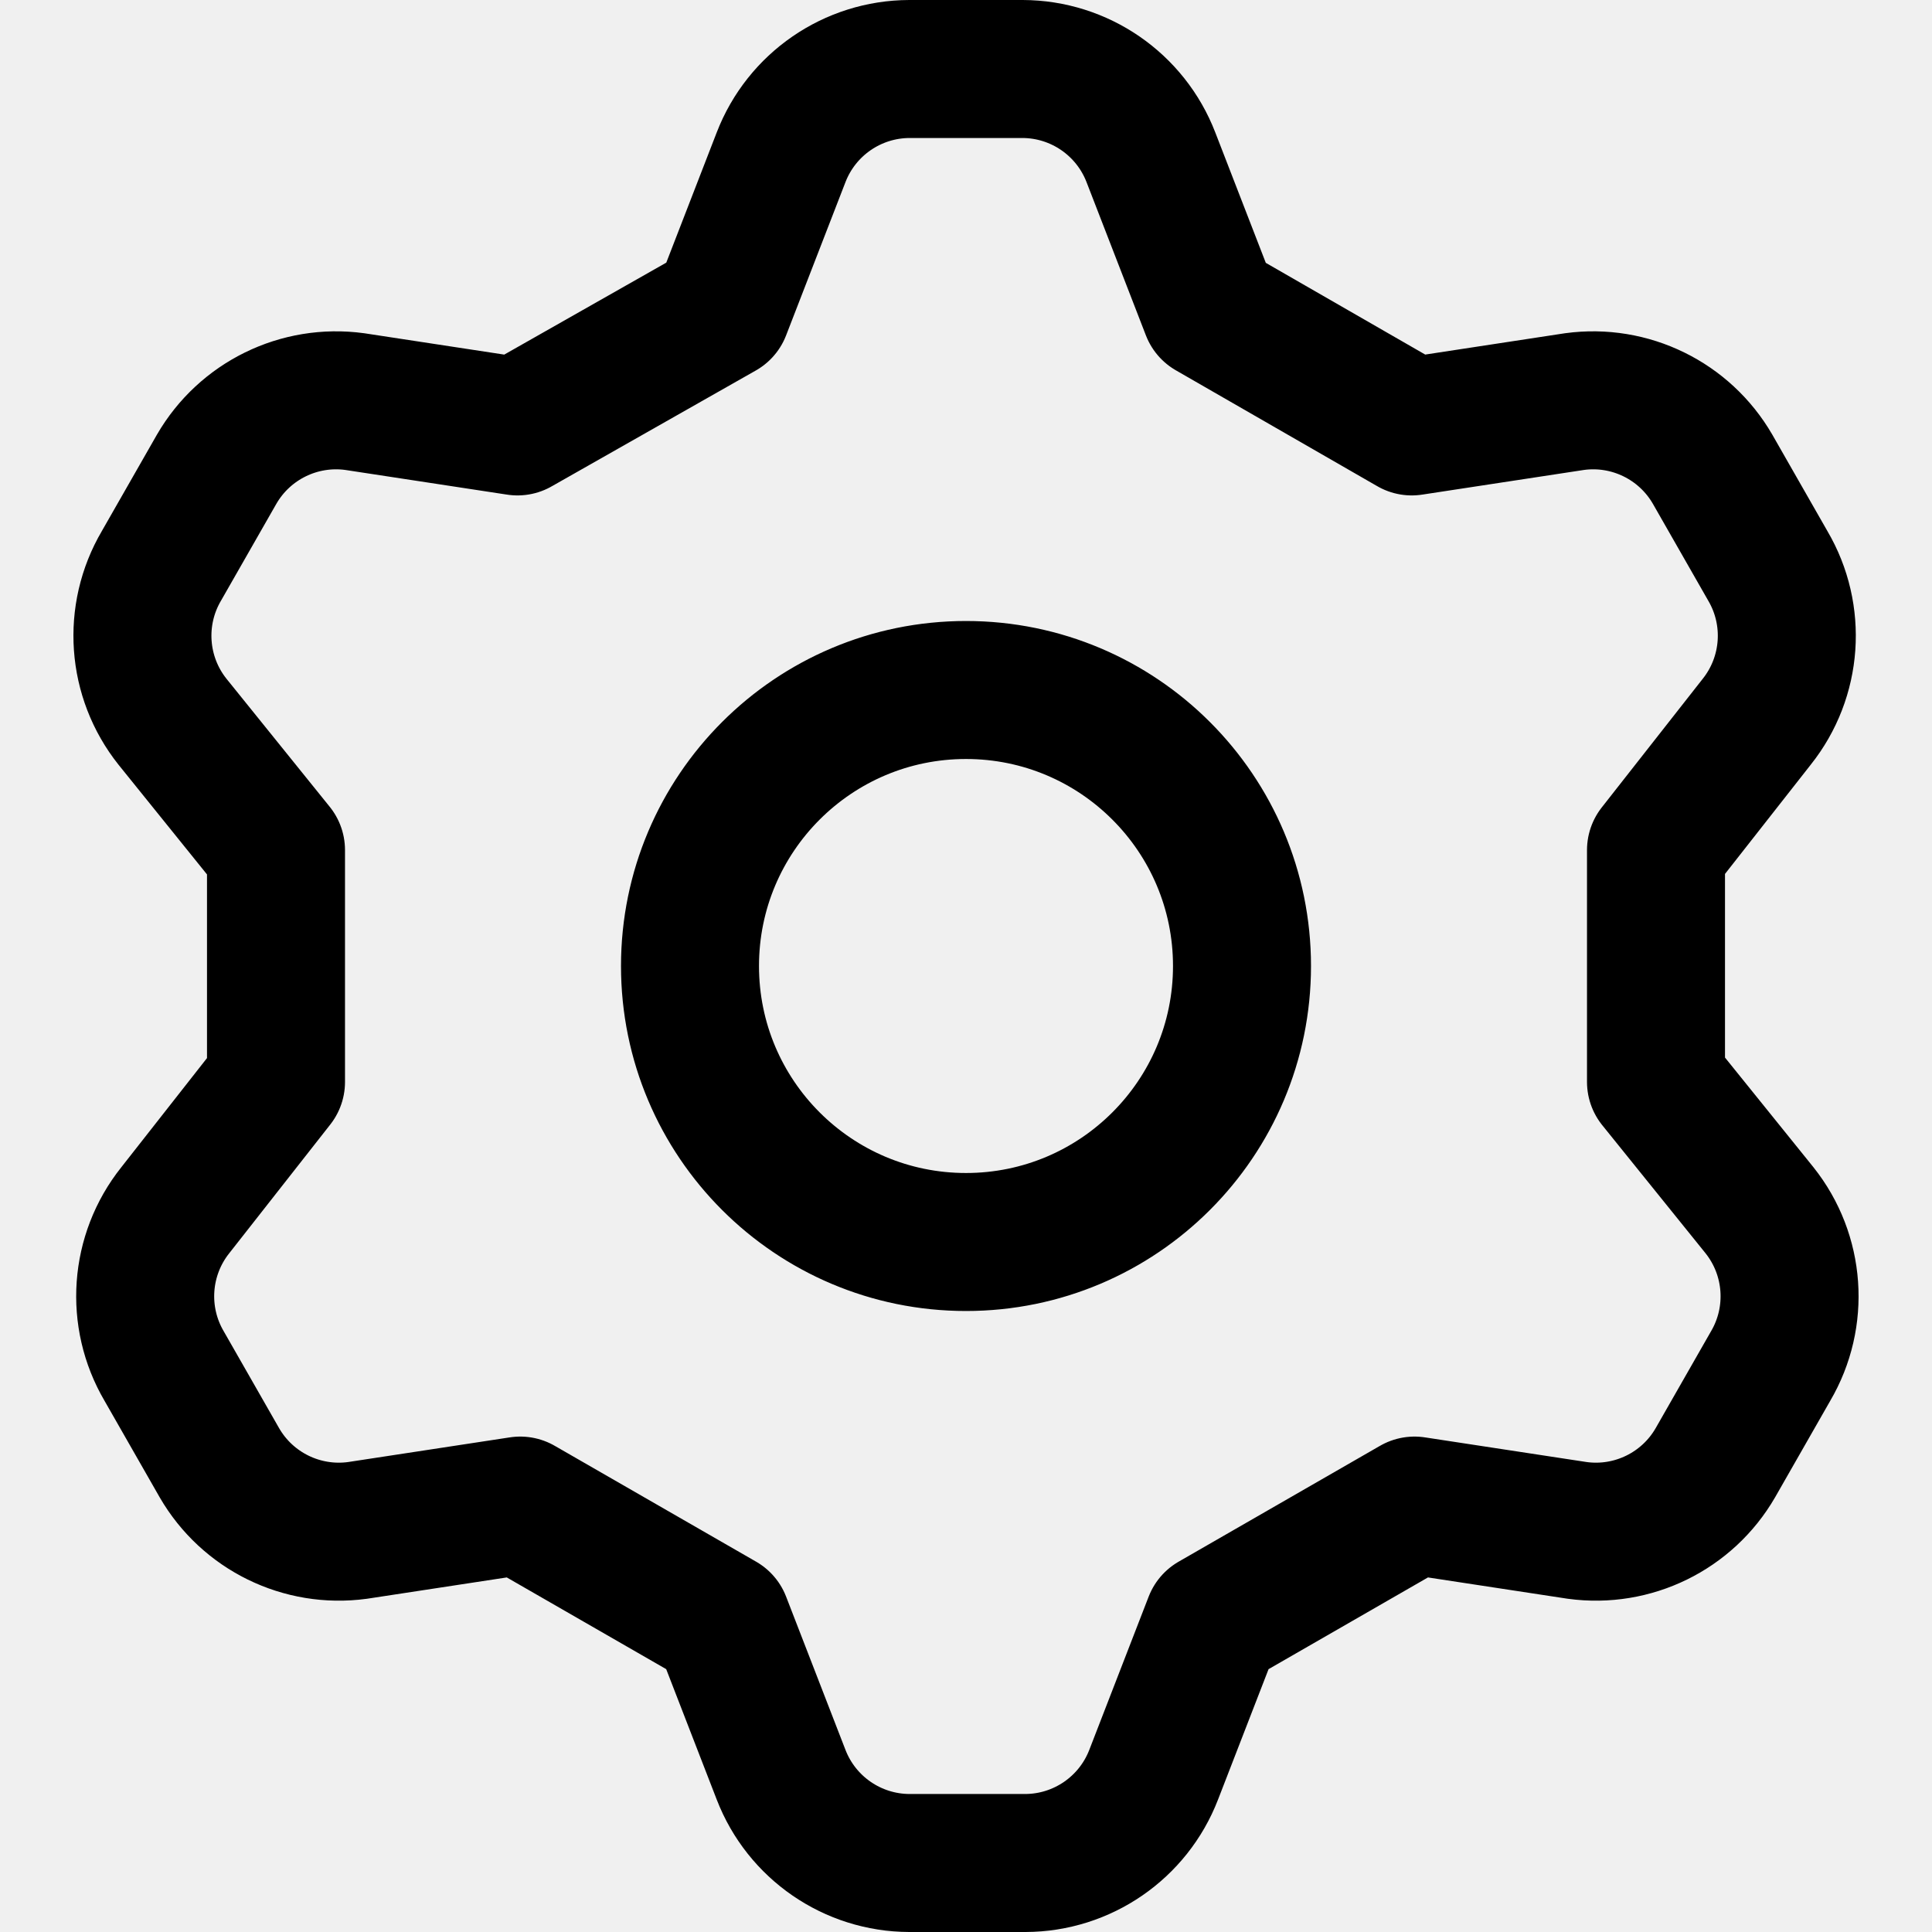
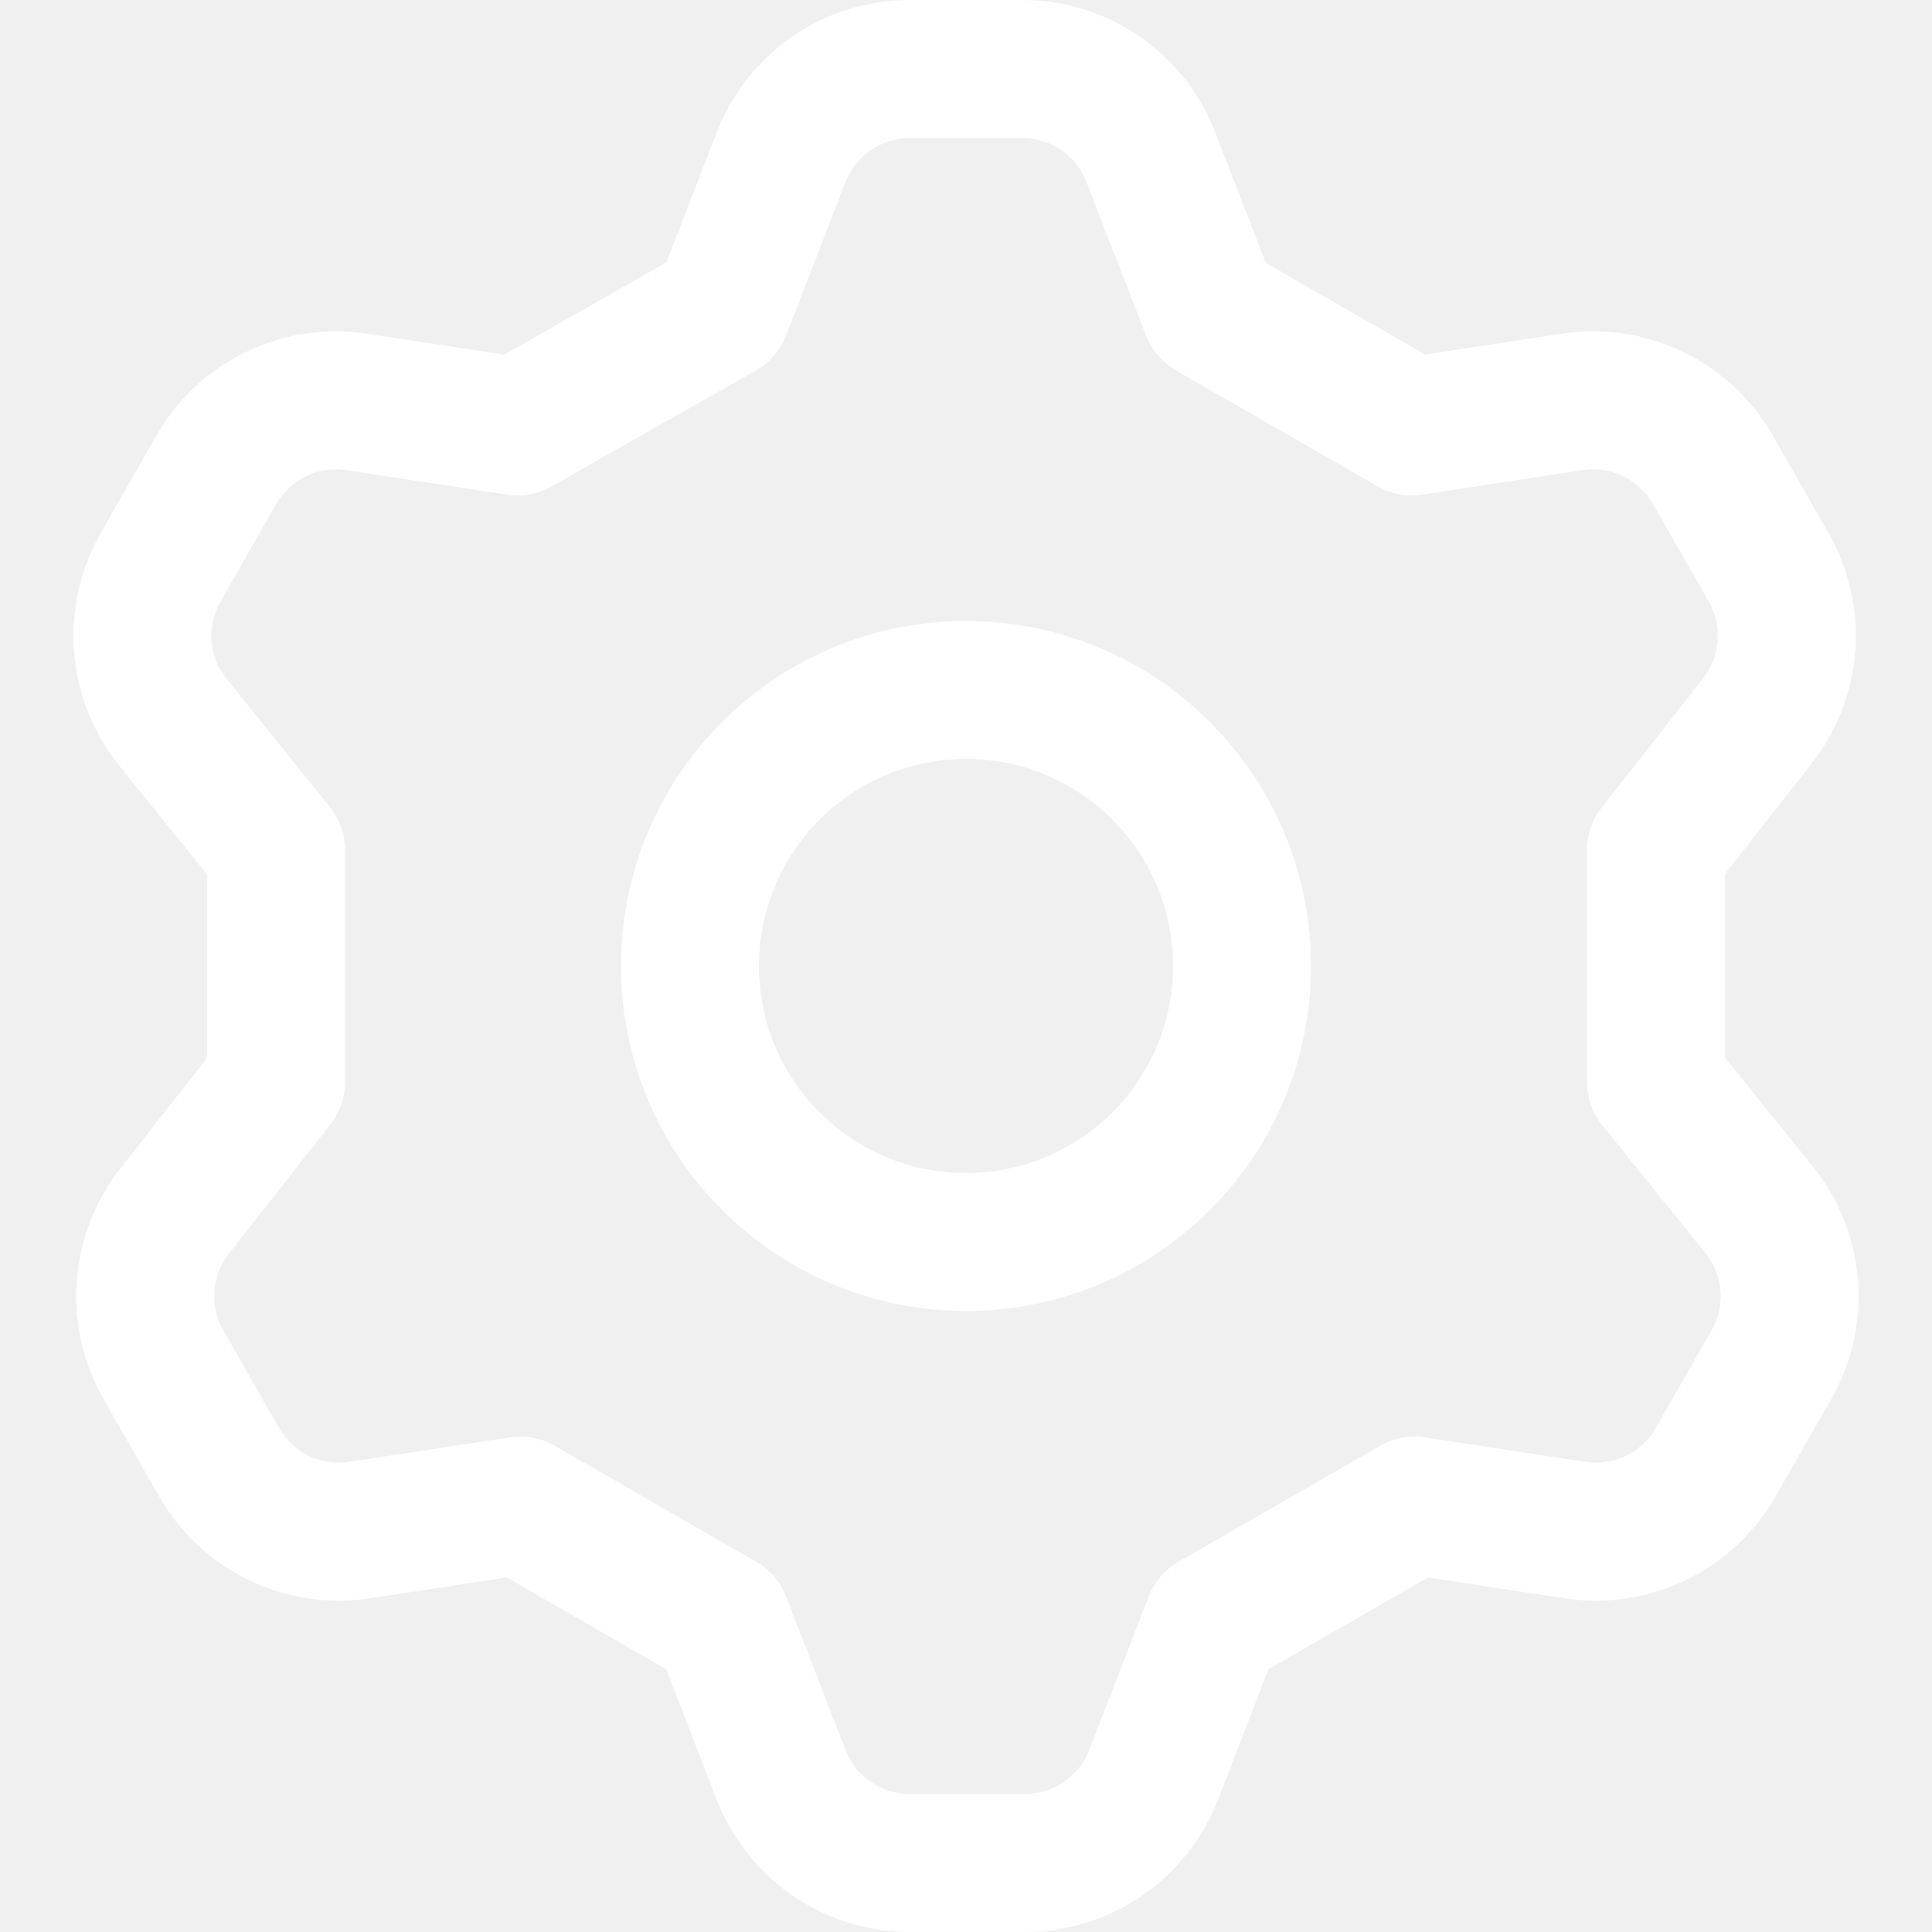
- <svg xmlns="http://www.w3.org/2000/svg" width="24px" stroke="#000" viewBox="0 0 10 10">
+ <svg xmlns="http://www.w3.org/2000/svg" width="24px" stroke="#fff" viewBox="0 0 10 10">
  <g transform="matrix(0.7142857,0,0,0.7142857,0,0)">
    <path id="settings" d="M5.23,2.25l.43-1.11A1,1,0,0,1,6.59.5h.82a1,1,0,0,1,.93.64l.43,1.11,1.46.84,1.18-.18a1,1,0,0,1,1,.49l.4.7a1,1,0,0,1-.08,1.13L12,6.16V7.84l.75.93a1,1,0,0,1,.08,1.13l-.4.7a1,1,0,0,1-1,.49l-1.18-.18-1.46.84-.43,1.11a1,1,0,0,1-.93.64H6.59a1,1,0,0,1-.93-.64l-.43-1.11-1.46-.84-1.18.18a1,1,0,0,1-1-.49l-.4-.7a1,1,0,0,1,.08-1.13L2,7.84V6.16l-.75-.93A1,1,0,0,1,1.17,4.1l.4-.7a1,1,0,0,1,1-.49l1.18.18ZM5,7A2,2,0,1,0,7,5,2,2,0,0,0,5,7Z" style="               fill: none;               stroke-linecap: round;               stroke-linejoin: round">

        </path>
  </g>
</svg>
